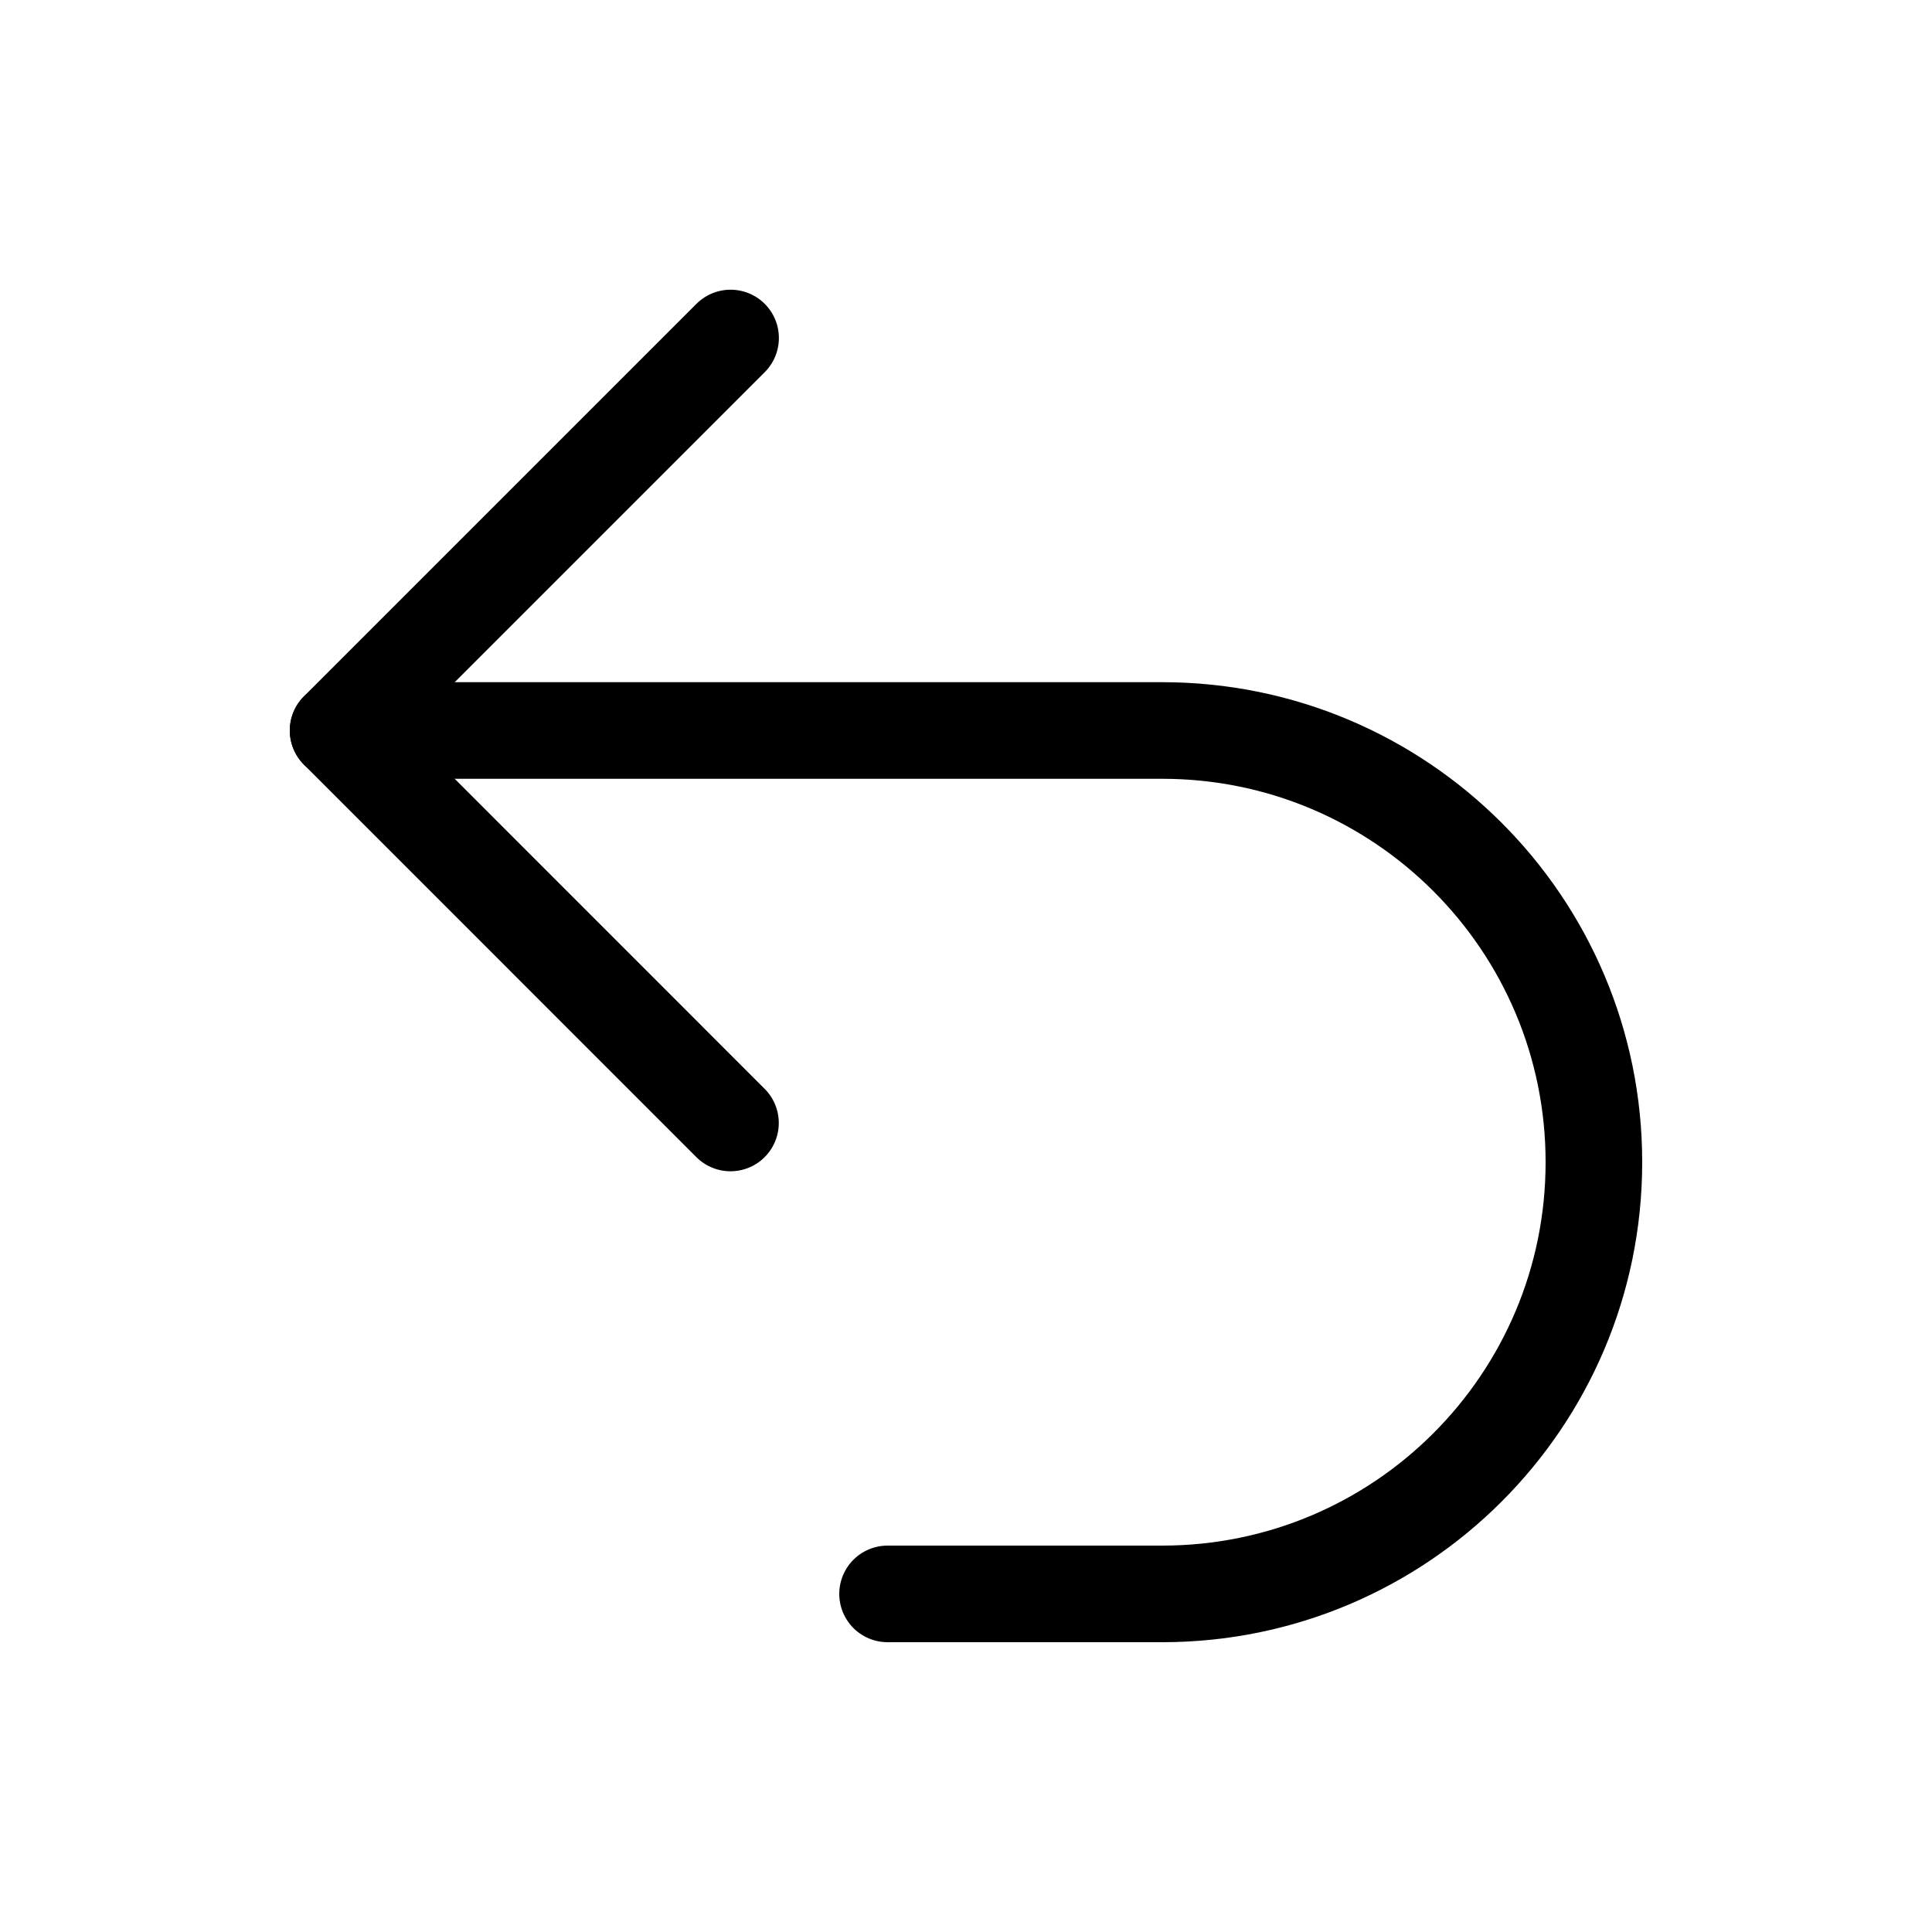
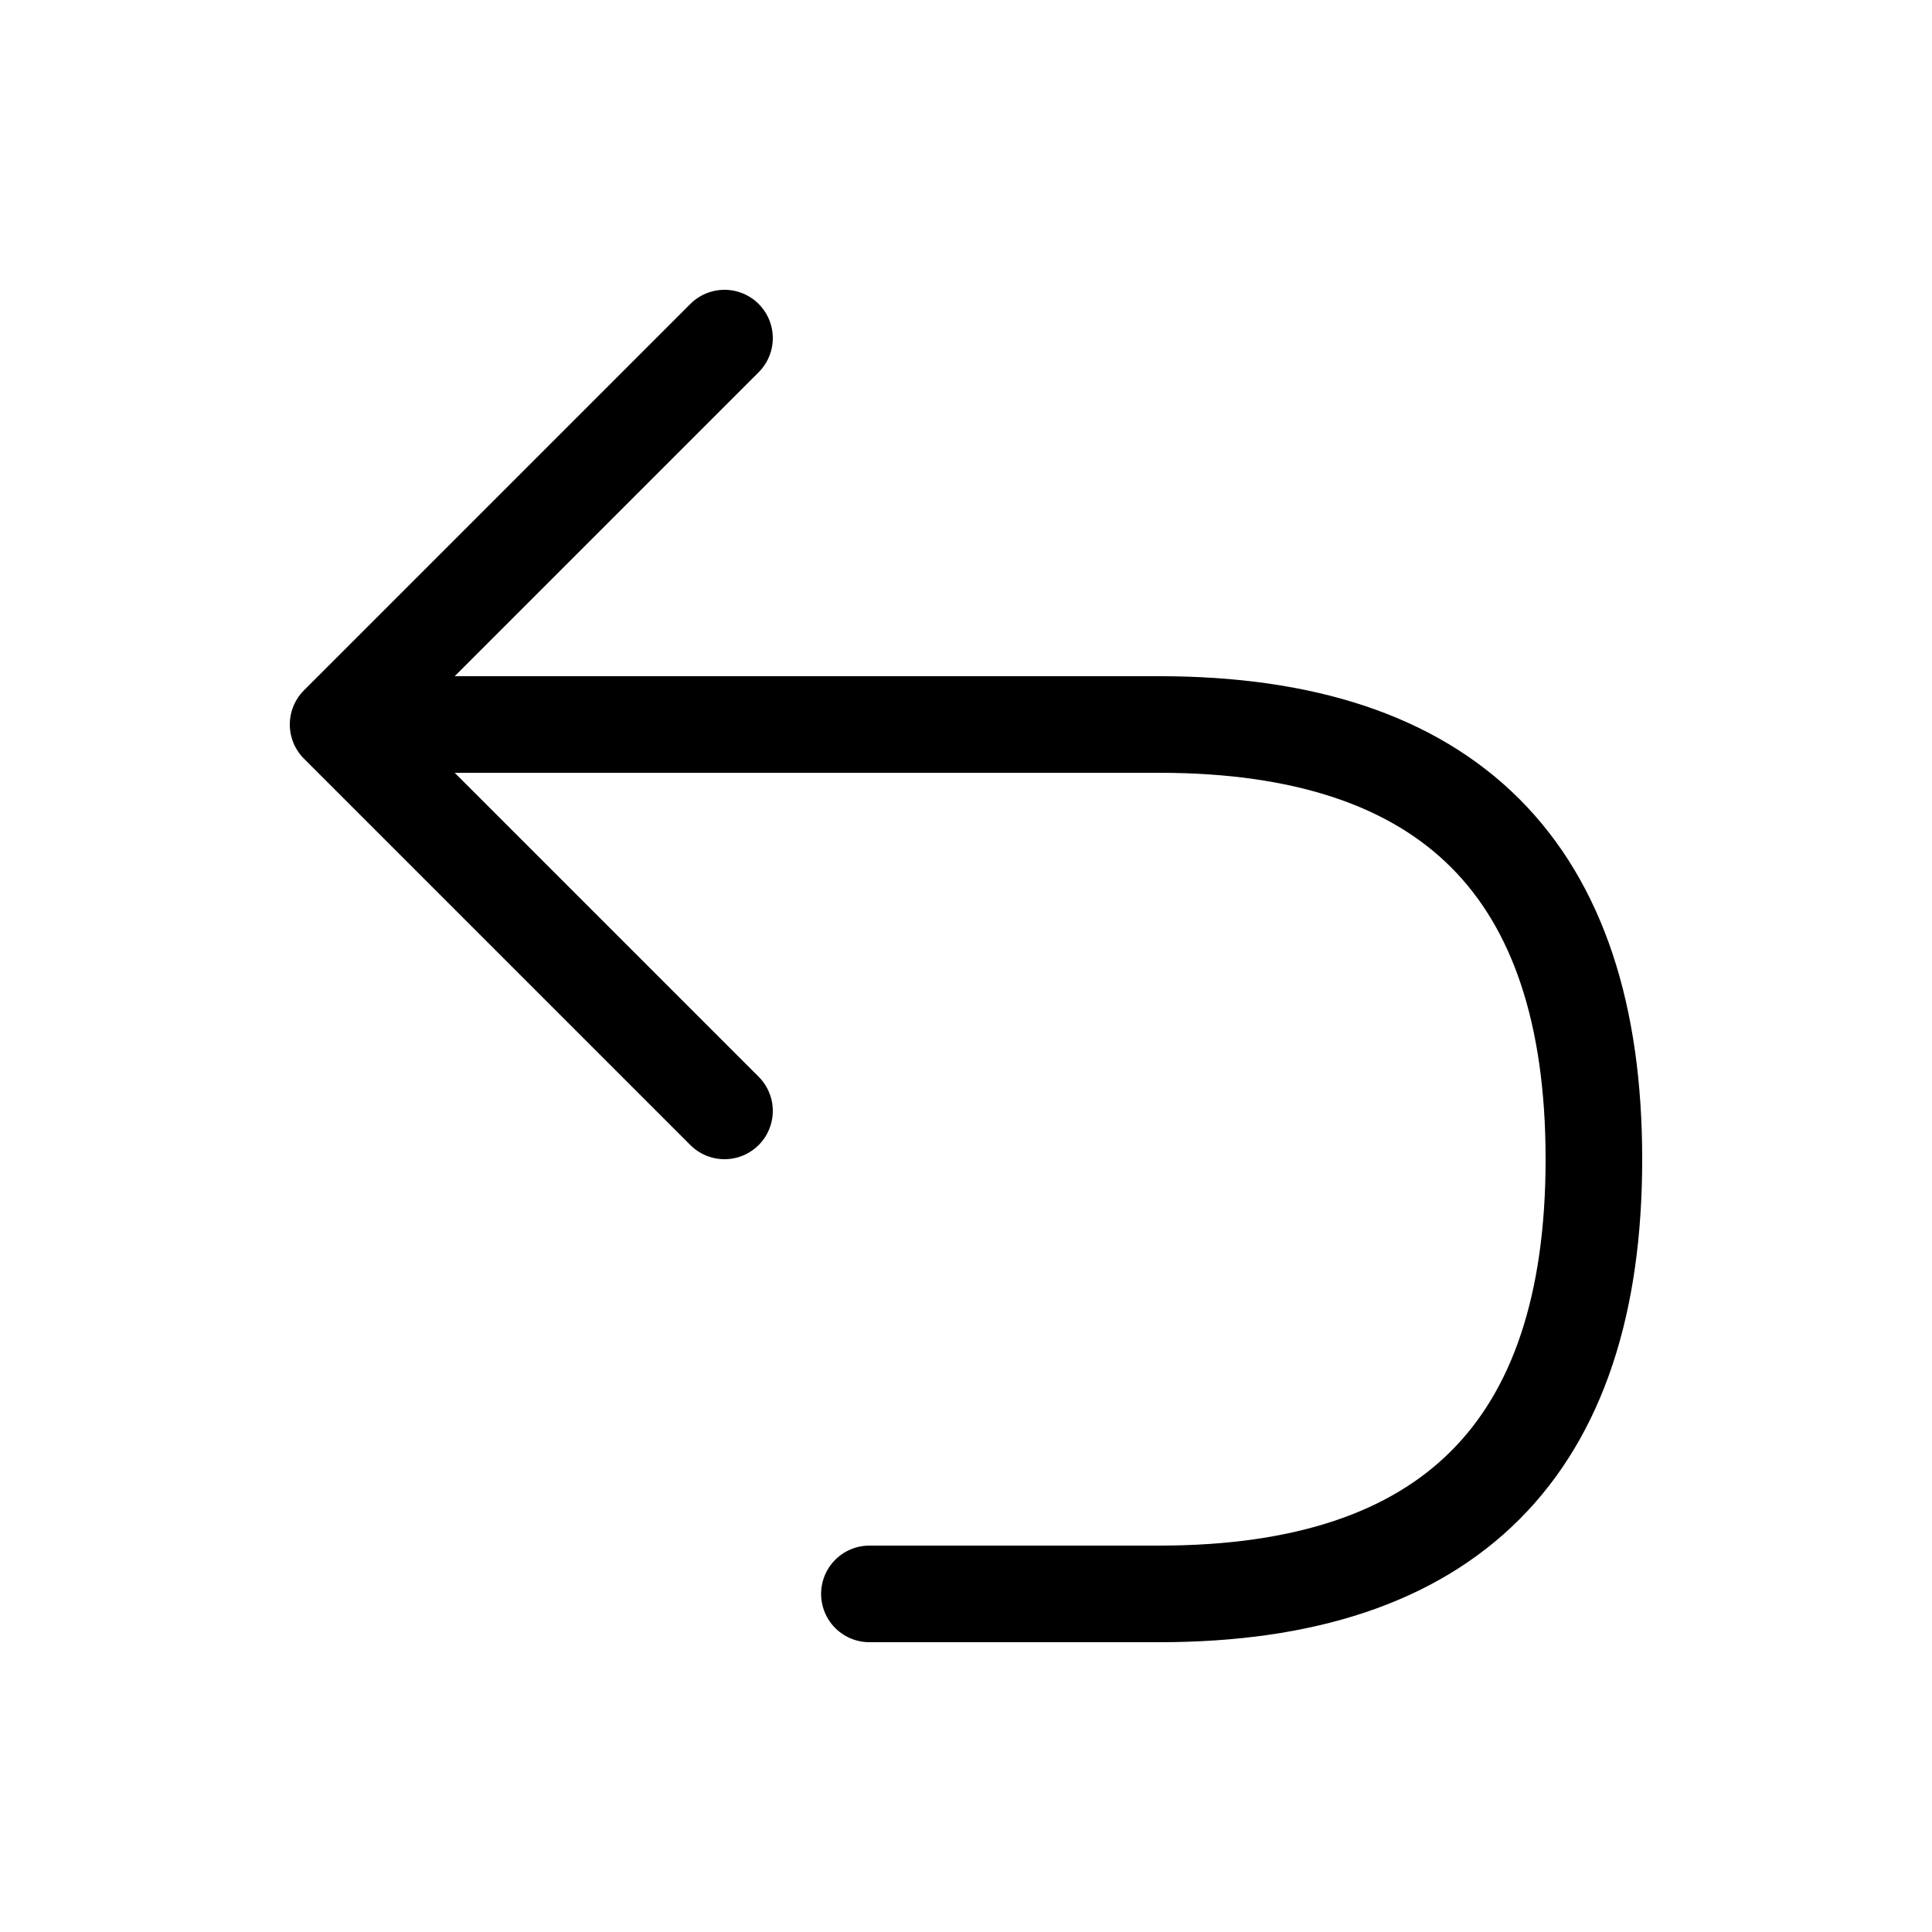
- <svg xmlns="http://www.w3.org/2000/svg" width="20" height="20" viewBox="0 0 20 20" fill="none" stroke="currentColor" stroke-width="1" stroke-linecap="round" stroke-linejoin="round" class="lucide lucide-undo2-icon lucide-undo-2">
-   <path d="M 7.562 11.625 3.5 7.562 l 4.063 -4.063" />
-   <path d="M 3.5 7.562 h 8.531 a 4.469 4.469 0 0 1 4.469 4.469 a 4.469 4.469 0 0 1 -4.469 4.469 H 9.188" />
+ <svg xmlns="http://www.w3.org/2000/svg" width="20" height="20" viewBox="0 0 20 20" fill="none" stroke="currentColor" stroke-width="1" stroke-linecap="round" stroke-linejoin="round">
+   <path d="M7.5 3.5 3.5 7.5 7.5 11.5 M3.5 7.5H12Q16.5 7.5 16.5 12Q16.5 16.5 12 16.5H9" />
</svg>
